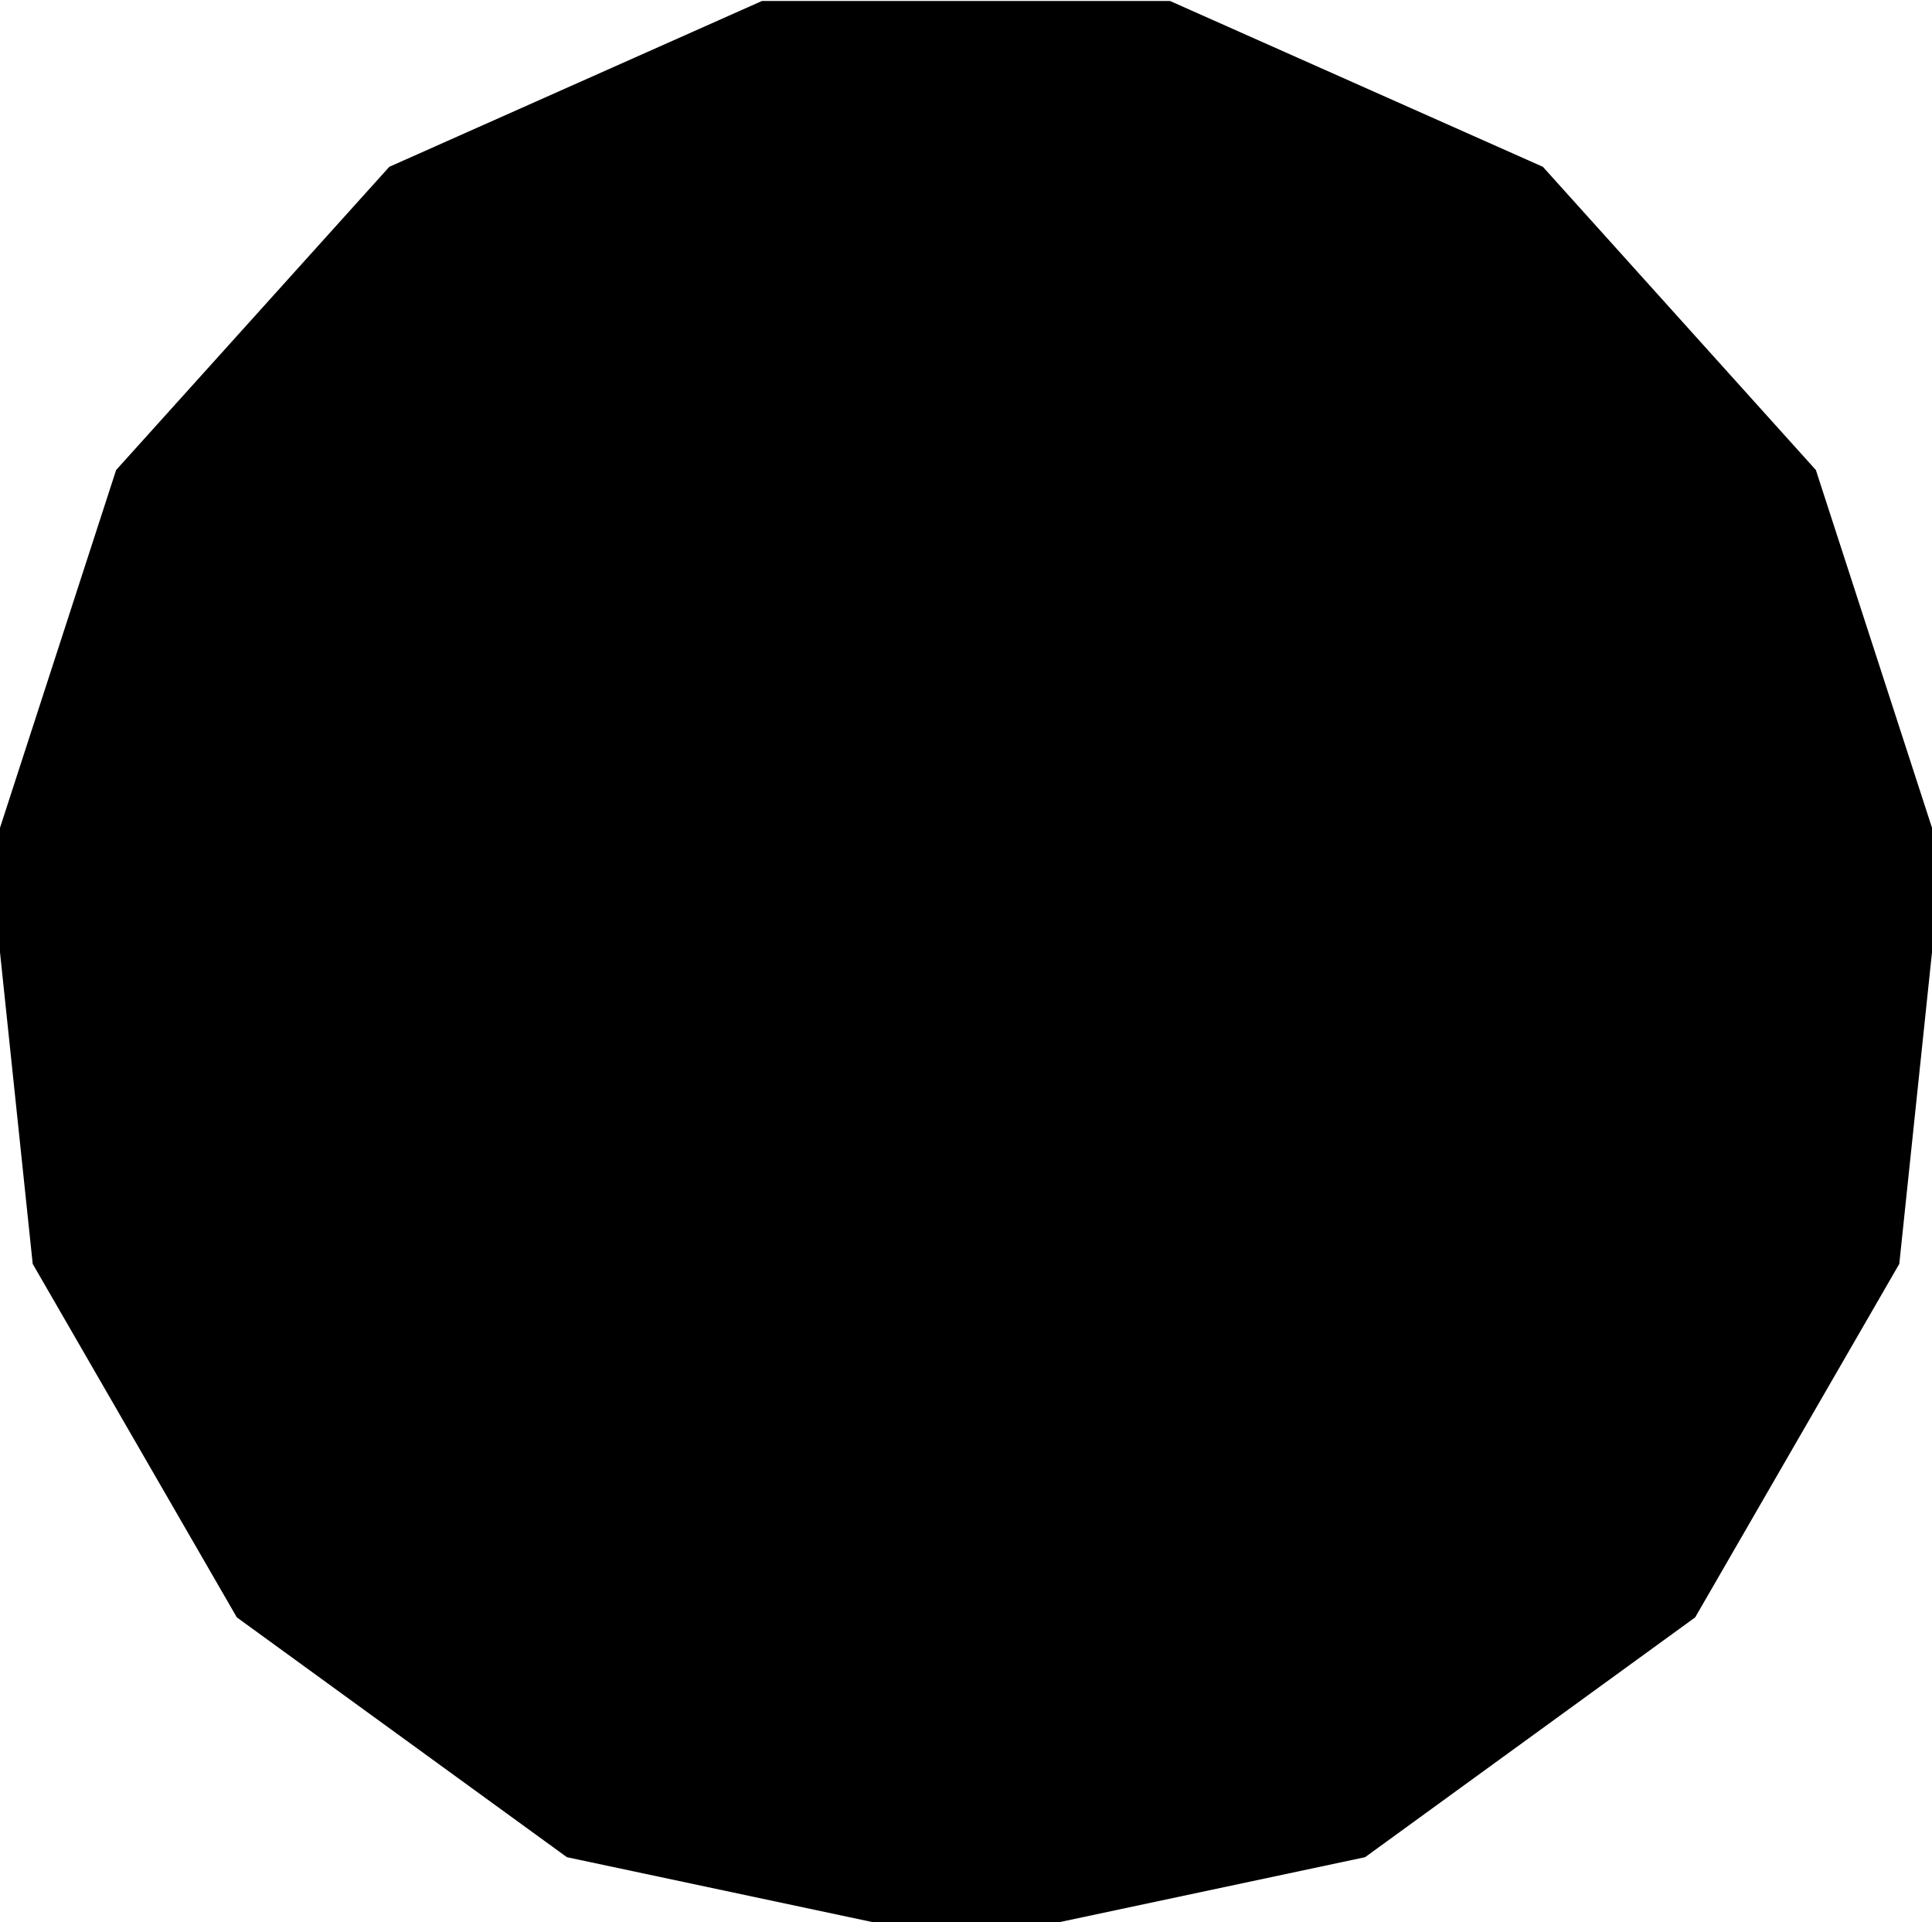
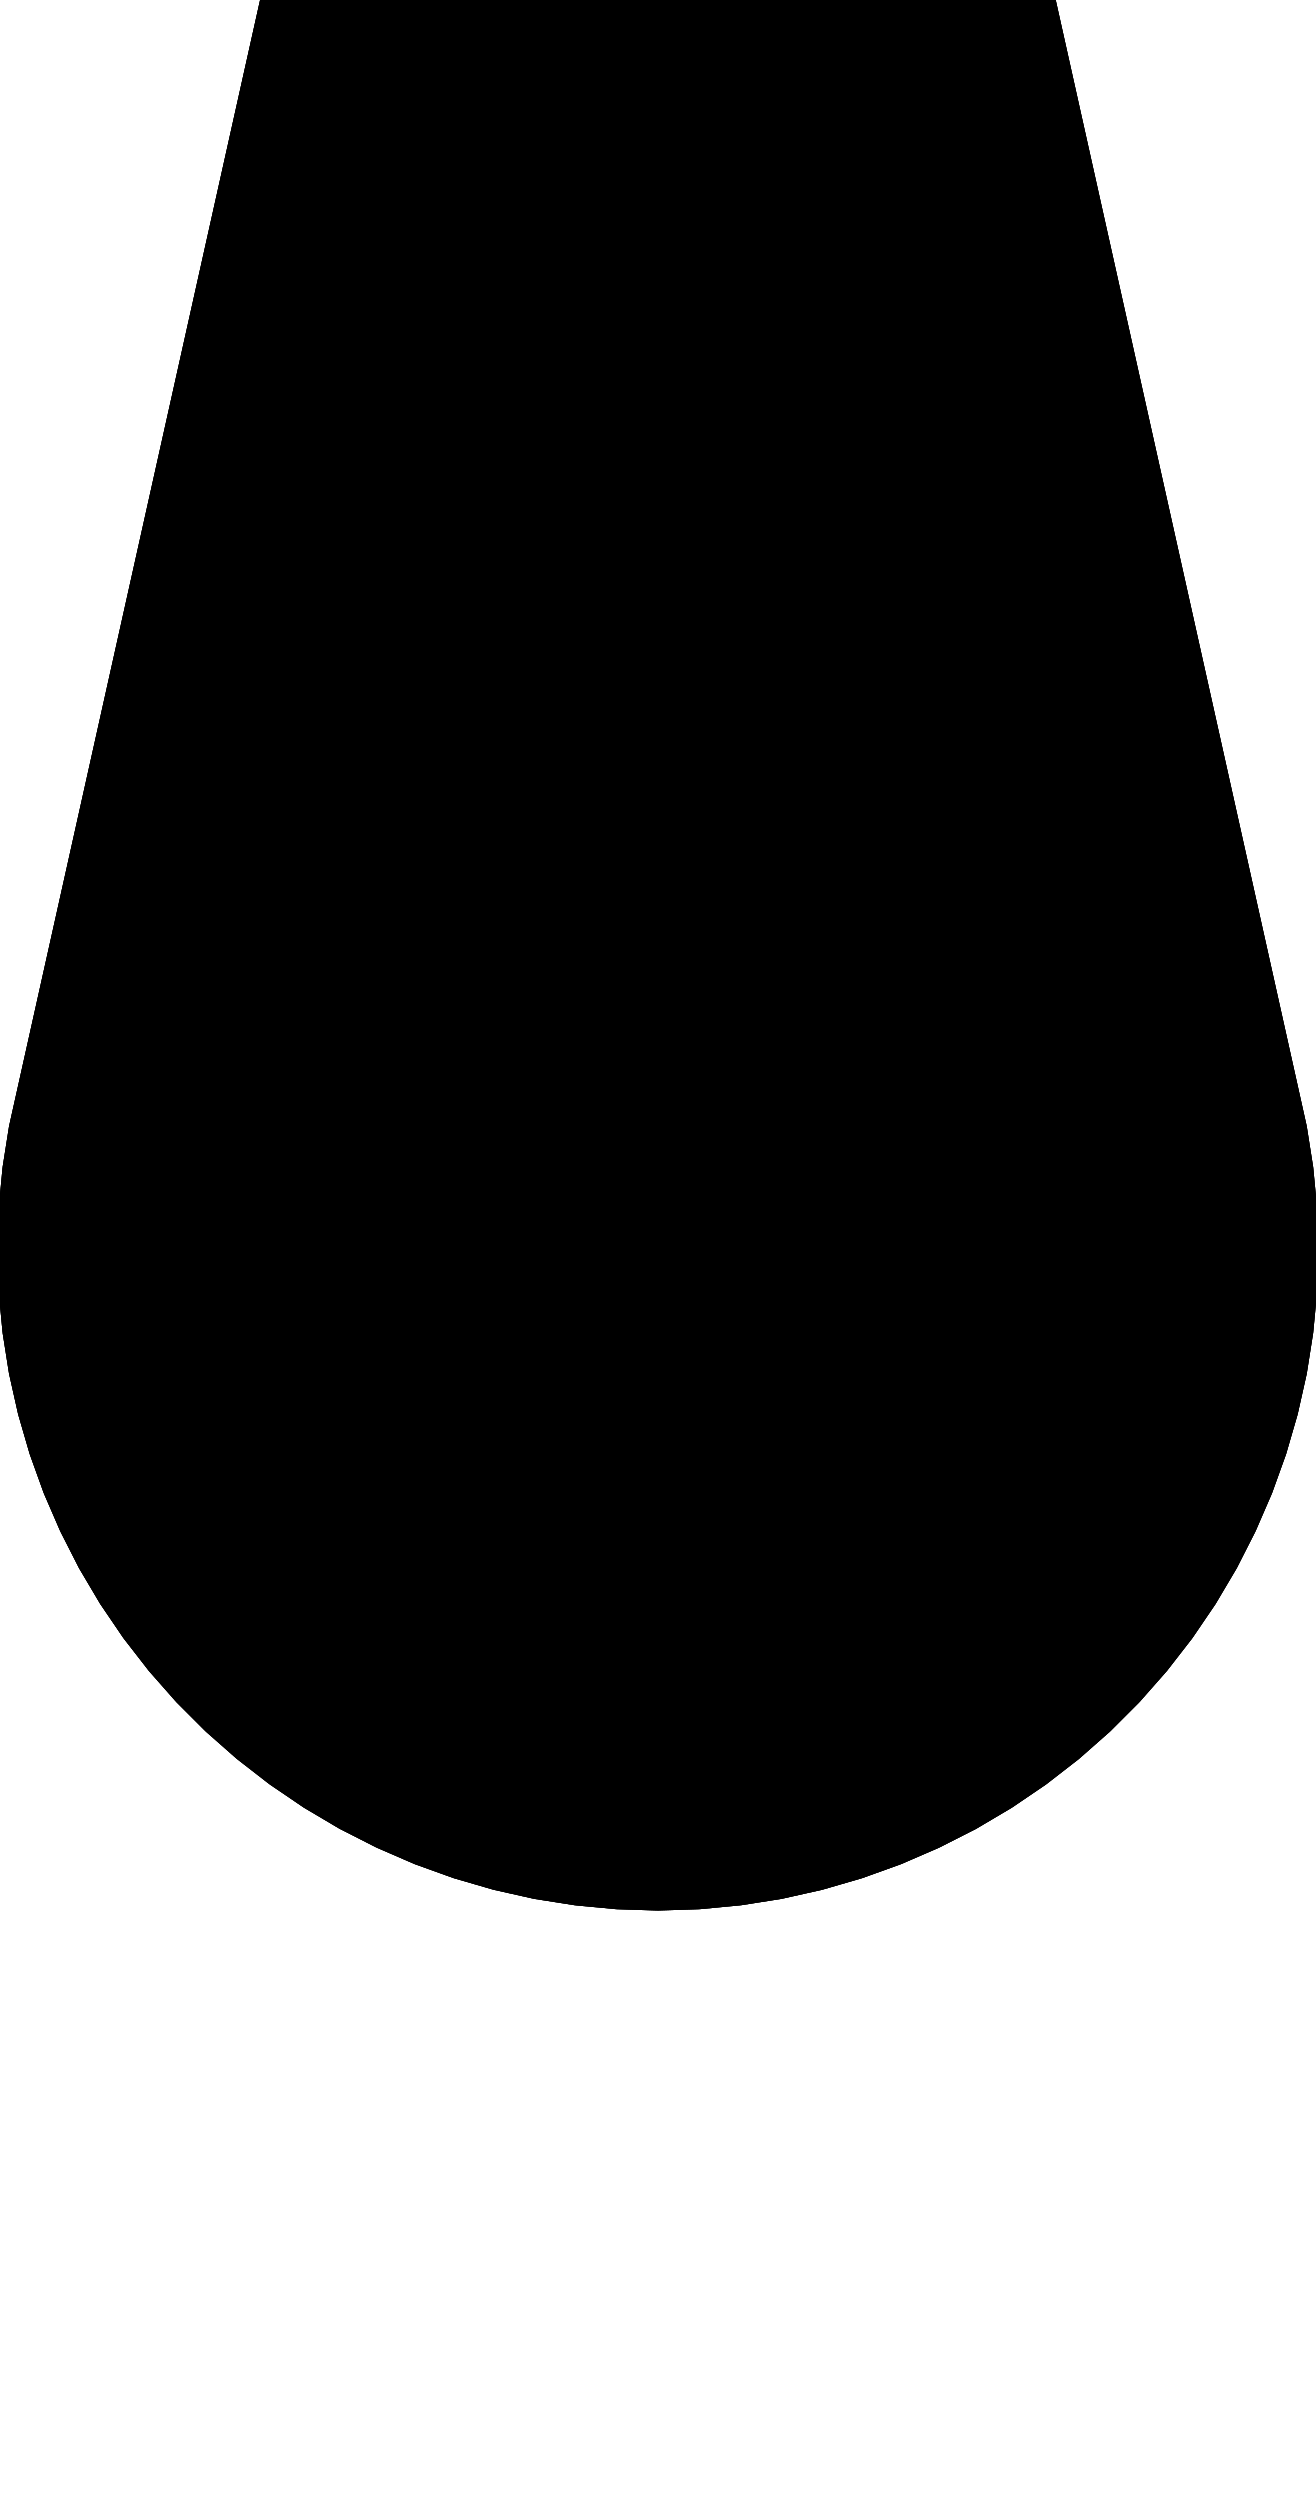
- <svg xmlns="http://www.w3.org/2000/svg" baseProfile="tiny" height="9.891mm" width="9.945mm" viewBox="0 0 9.945 9.891" version="1.1" stroke="black" stroke-width=".1" fill="none">
-   <path fill="#000000" stroke="#000000" d="M1.257 8.291 L2.939 9.513 L4.973 9.945 L7.006 9.513 L8.688 8.291 L9.728 6.49 L9.945 4.423 L9.303 2.445 L7.912 0.9 L6.012 0.055 L3.933 0.055 L2.034 0.9 L0.642 2.445 L0 4.423 L0.217 6.49 z" />
+ <svg xmlns="http://www.w3.org/2000/svg" baseProfile="tiny" height="47.5mm" width="25mm" viewBox="0 0 25 47.5" version="1.1" stroke="black" stroke-width=".1" fill="none">
+   <path fill="#000000" stroke="#000000" d="M0.025 22.965 L0.099 22.183 L0.221 21.408 L7.5 -11.25 L17.5 -11.25 L24.779 21.408 L24.901 22.183 L24.975 22.965 L25 23.75 L24.975 24.535 L24.901 25.317 L24.779 26.092 L24.607 26.859 L24.388 27.613 L24.122 28.352 L23.81 29.072 L23.454 29.772 L23.054 30.448 L22.613 31.097 L22.131 31.718 L21.612 32.307 L21.057 32.862 L20.468 33.381 L19.847 33.863 L19.198 34.304 L18.522 34.704 L17.822 35.06 L17.102 35.372 L16.363 35.638 L15.609 35.857 L14.842 36.029 L14.067 36.151 L13.285 36.225 L12.5 36.25 L11.715 36.225 L10.933 36.151 L10.158 36.029 L9.391 35.857 L8.637 35.638 L7.898 35.372 L7.178 35.06 L6.478 34.704 L5.802 34.304 L5.153 33.863 L4.532 33.381 L3.943 32.862 L3.388 32.307 L2.869 31.718 L2.387 31.097 L1.946 30.448 L1.546 29.772 L1.19 29.072 L0.878 28.352 L0.612 27.613 L0.393 26.859 L0.221 26.092 L0.099 25.317 L0.025 24.535 L0 23.75 z" />
+   <path fill="#000000" stroke="#000000" d="M0.099 25.317 L0.099 25.317 L0.025 24.535 L0.025 24.535 z" />
+   <path fill="#000000" stroke="#000000" d="M7.808734361100629e-15 23.75 L7.808734361100629e-15 23.75 L0.025 24.535 L0.025 24.535 z" />
+   <path fill="#000000" stroke="#000000" d="M0.221 26.092 L0.221 26.092 L0.099 25.317 L0.099 25.317 z" />
+   <path fill="#000000" stroke="#000000" d="M0.393 26.859 L0.393 26.859 L0.221 26.092 L0.221 26.092 z" />
+   <path fill="#000000" stroke="#000000" d="M0.612 27.613 L0.612 27.613 L0.393 26.859 L0.393 26.859 z" />
+   <path fill="#000000" stroke="#000000" d="M0.878 28.352 L0.878 28.352 L0.612 27.613 L0.612 27.613 z" />
+   <path fill="#000000" stroke="#000000" d="M1.19 29.072 L1.19 29.072 L0.878 28.352 L0.878 28.352 z" />
+   <path fill="#000000" stroke="#000000" d="M1.546 29.772 L1.546 29.772 L1.19 29.072 L1.19 29.072 z" />
+   <path fill="#000000" stroke="#000000" d="M1.946 30.448 L1.946 30.448 L1.546 29.772 L1.546 29.772 z" />
+   <path fill="#000000" stroke="#000000" d="M2.387 31.097 L2.387 31.097 L1.946 30.448 L1.946 30.448 z" />
+   <path fill="#000000" stroke="#000000" d="M2.869 31.718 L2.869 31.718 L2.387 31.097 L2.387 31.097 z" />
+   <path fill="#000000" stroke="#000000" d="M3.388 32.307 L3.388 32.307 L2.869 31.718 L2.869 31.718 z" />
+   <path fill="#000000" stroke="#000000" d="M3.943 32.862 L3.943 32.862 L3.388 32.307 L3.388 32.307 z" />
+   <path fill="#000000" stroke="#000000" d="M4.532 33.381 L4.532 33.381 L3.943 32.862 L3.943 32.862 z" />
+   <path fill="#000000" stroke="#000000" d="M5.153 33.863 L5.153 33.863 L4.532 33.381 L4.532 33.381 z" />
+   <path fill="#000000" stroke="#000000" d="M5.802 34.304 L5.802 34.304 L5.153 33.863 L5.153 33.863 z" />
+   <path fill="#000000" stroke="#000000" d="M6.478 34.704 L6.478 34.704 L5.802 34.304 L5.802 34.304 z" />
+   <path fill="#000000" stroke="#000000" d="M7.178 35.06 L7.178 35.06 L6.478 34.704 L6.478 34.704 z" />
+   <path fill="#000000" stroke="#000000" d="M7.898 35.372 L7.898 35.372 L7.178 35.06 L7.178 35.06 z" />
+   <path fill="#000000" stroke="#000000" d="M8.637 35.638 L8.637 35.638 L7.898 35.372 L7.898 35.372 z" />
+   <path fill="#000000" stroke="#000000" d="M9.391 35.857 L9.391 35.857 L8.637 35.638 L8.637 35.638 z" />
+   <path fill="#000000" stroke="#000000" d="M10.158 36.029 L10.158 36.029 L9.391 35.857 L9.391 35.857 z" />
+   <path fill="#000000" stroke="#000000" d="M10.933 36.151 L10.933 36.151 L10.158 36.029 L10.158 36.029 z" />
+   <path fill="#000000" stroke="#000000" d="M11.715 36.225 L11.715 36.225 L10.933 36.151 L10.933 36.151 z" />
+   <path fill="#000000" stroke="#000000" d="M12.5 36.25 L12.5 36.25 L11.715 36.225 L11.715 36.225 z" />
+   <path fill="#000000" stroke="#000000" d="M13.285 36.225 L13.285 36.225 L12.5 36.25 L12.5 36.25 z" />
+   <path fill="#000000" stroke="#000000" d="M14.067 36.151 L14.067 36.151 L13.285 36.225 L13.285 36.225 z" />
+   <path fill="#000000" stroke="#000000" d="M14.842 36.029 L14.842 36.029 L14.067 36.151 L14.067 36.151 z" />
+   <path fill="#000000" stroke="#000000" d="M15.609 35.857 L15.609 35.857 L14.842 36.029 L14.842 36.029 z" />
+   <path fill="#000000" stroke="#000000" d="M16.363 35.638 L16.363 35.638 L15.609 35.857 L15.609 35.857 z" />
+   <path fill="#000000" stroke="#000000" d="M17.102 35.372 L17.102 35.372 L16.363 35.638 L16.363 35.638 z" />
+   <path fill="#000000" stroke="#000000" d="M17.822 35.06 L17.822 35.06 L17.102 35.372 L17.102 35.372 z" />
+   <path fill="#000000" stroke="#000000" d="M18.522 34.704 L18.522 34.704 L17.822 35.06 L17.822 35.06 z" />
+   <path fill="#000000" stroke="#000000" d="M19.198 34.304 L19.198 34.304 L18.522 34.704 L18.522 34.704 z" />
+   <path fill="#000000" stroke="#000000" d="M19.847 33.863 L19.847 33.863 L19.198 34.304 L19.198 34.304 z" />
+   <path fill="#000000" stroke="#000000" d="M20.468 33.381 L20.468 33.381 L19.847 33.863 L19.847 33.863 z" />
+   <path fill="#000000" stroke="#000000" d="M21.057 32.862 L21.057 32.862 L20.468 33.381 L20.468 33.381 z" />
+   <path fill="#000000" stroke="#000000" d="M21.612 32.307 L21.612 32.307 L21.057 32.862 L21.057 32.862 z" />
+   <path fill="#000000" stroke="#000000" d="M22.131 31.718 L22.131 31.718 L21.612 32.307 L21.612 32.307 z" />
+   <path fill="#000000" stroke="#000000" d="M22.613 31.097 L22.613 31.097 L22.131 31.718 L22.131 31.718 z" />
+   <path fill="#000000" stroke="#000000" d="M23.054 30.448 L23.054 30.448 L22.613 31.097 L22.613 31.097 z" />
+   <path fill="#000000" stroke="#000000" d="M23.454 29.772 L23.454 29.772 L23.054 30.448 L23.054 30.448 z" />
+   <path fill="#000000" stroke="#000000" d="M23.81 29.072 L23.81 29.072 L23.454 29.772 L23.454 29.772 z" />
+   <path fill="#000000" stroke="#000000" d="M24.122 28.352 L24.122 28.352 L23.81 29.072 L23.81 29.072 z" />
+   <path fill="#000000" stroke="#000000" d="M24.388 27.613 L24.388 27.613 L24.122 28.352 L24.122 28.352 z" />
+   <path fill="#000000" stroke="#000000" d="M24.607 26.859 L24.607 26.859 L24.388 27.613 L24.388 27.613 z" />
+   <path fill="#000000" stroke="#000000" d="M24.779 26.092 L24.779 26.092 L24.607 26.859 L24.607 26.859 z" />
+   <path fill="#000000" stroke="#000000" d="M24.901 25.317 L24.901 25.317 L24.779 26.092 L24.779 26.092 z" />
+   <path fill="#000000" stroke="#000000" d="M24.975 24.535 L24.975 24.535 L24.901 25.317 L24.901 25.317 z" />
+   <path fill="#000000" stroke="#000000" d="M25 23.75 L25 23.75 L24.975 24.535 L24.975 24.535 z" />
+   <path fill="#000000" stroke="#000000" d="M24.975 22.965 L24.975 22.965 L25 23.75 L25 23.75 z" />
+   <path fill="#000000" stroke="#000000" d="M24.901 22.183 L24.901 22.183 L24.975 22.965 L24.975 22.965 z" />
+   <path fill="#000000" stroke="#000000" d="M24.779 21.408 L24.779 21.408 L24.901 22.183 L24.901 22.183 z" />
+   <path fill="#000000" stroke="#000000" d="M17.5 -11.25 L17.5 -11.25 L24.779 21.408 L24.779 21.408 z" />
+   <path fill="#000000" stroke="#000000" d="M7.5 -11.25 L7.5 -11.25 L17.5 -11.25 L17.5 -11.25 z" />
+   <path fill="#000000" stroke="#000000" d="M0.221 21.408 L0.221 21.408 L7.5 -11.25 L7.5 -11.25 z" />
+   <path fill="#000000" stroke="#000000" d="M0.099 22.183 L0.099 22.183 L0.221 21.408 L0.221 21.408 z" />
+   <path fill="#000000" stroke="#000000" d="M0.025 22.965 L0.025 22.965 L6.388099486083687e-15 23.75 L6.388099486083687e-15 23.75 z" />
+   <path fill="#000000" stroke="#000000" d="M0.025 22.965 L0.025 22.965 L0.099 22.183 L0.099 22.183 z" />
+   <path fill="#000000" stroke="#000000" d="M0.099 22.183 L0.025 22.965 L0 23.75 L0.025 24.535 L0.099 25.317 L0.221 26.092 L0.393 26.859 L0.612 27.613 L0.878 28.352 L1.19 29.072 L1.546 29.772 L1.946 30.448 L2.387 31.097 L2.869 31.718 L3.388 32.307 L3.943 32.862 L4.532 33.381 L5.153 33.863 L5.802 34.304 L6.478 34.704 L7.178 35.06 L7.898 35.372 L8.637 35.638 L9.391 35.857 L10.158 36.029 L10.933 36.151 L11.715 36.225 L12.5 36.25 L13.285 36.225 L14.067 36.151 L14.842 36.029 L15.609 35.857 L16.363 35.638 L17.102 35.372 L17.822 35.06 L18.522 34.704 L19.198 34.304 L19.847 33.863 L20.468 33.381 L21.057 32.862 L21.612 32.307 L22.131 31.718 L22.613 31.097 L23.054 30.448 L23.454 29.772 L23.81 29.072 L24.122 28.352 L24.388 27.613 L24.607 26.859 L24.779 26.092 L24.901 25.317 L24.975 24.535 L25 23.75 L24.975 22.965 L24.901 22.183 L24.779 21.408 L17.5 -11.25 L7.5 -11.25 L0.221 21.408 z" />
</svg>
